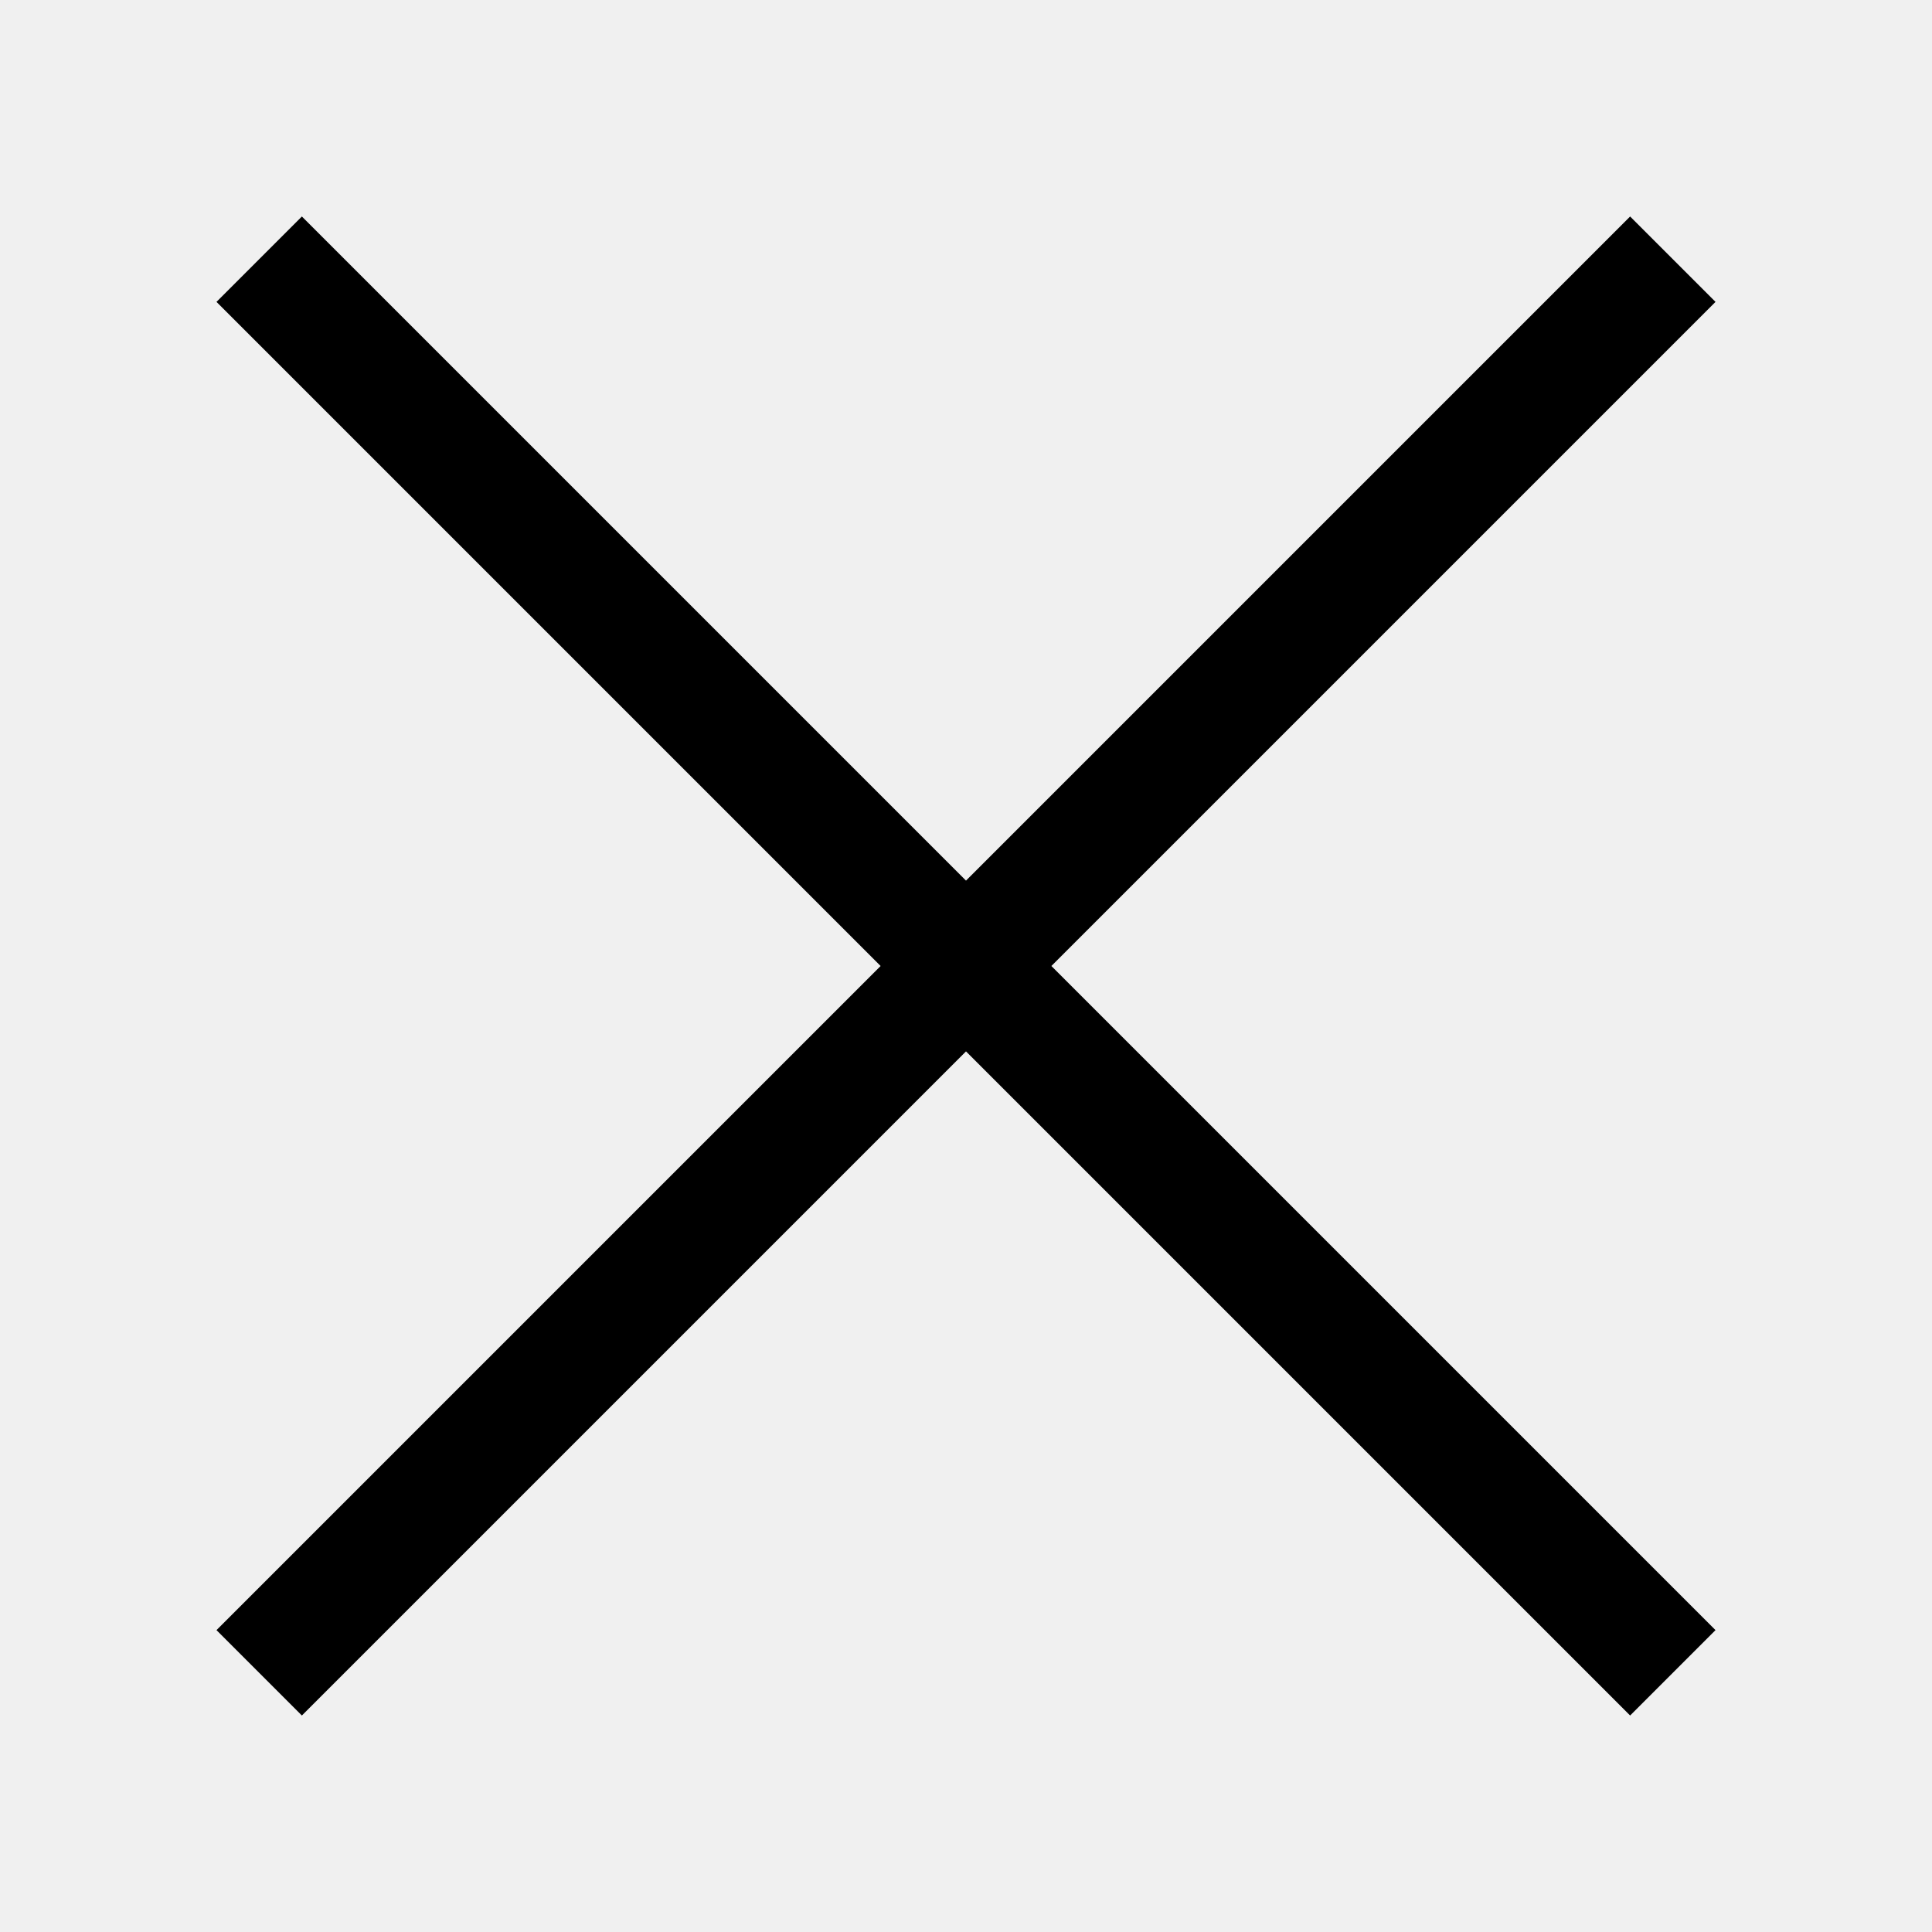
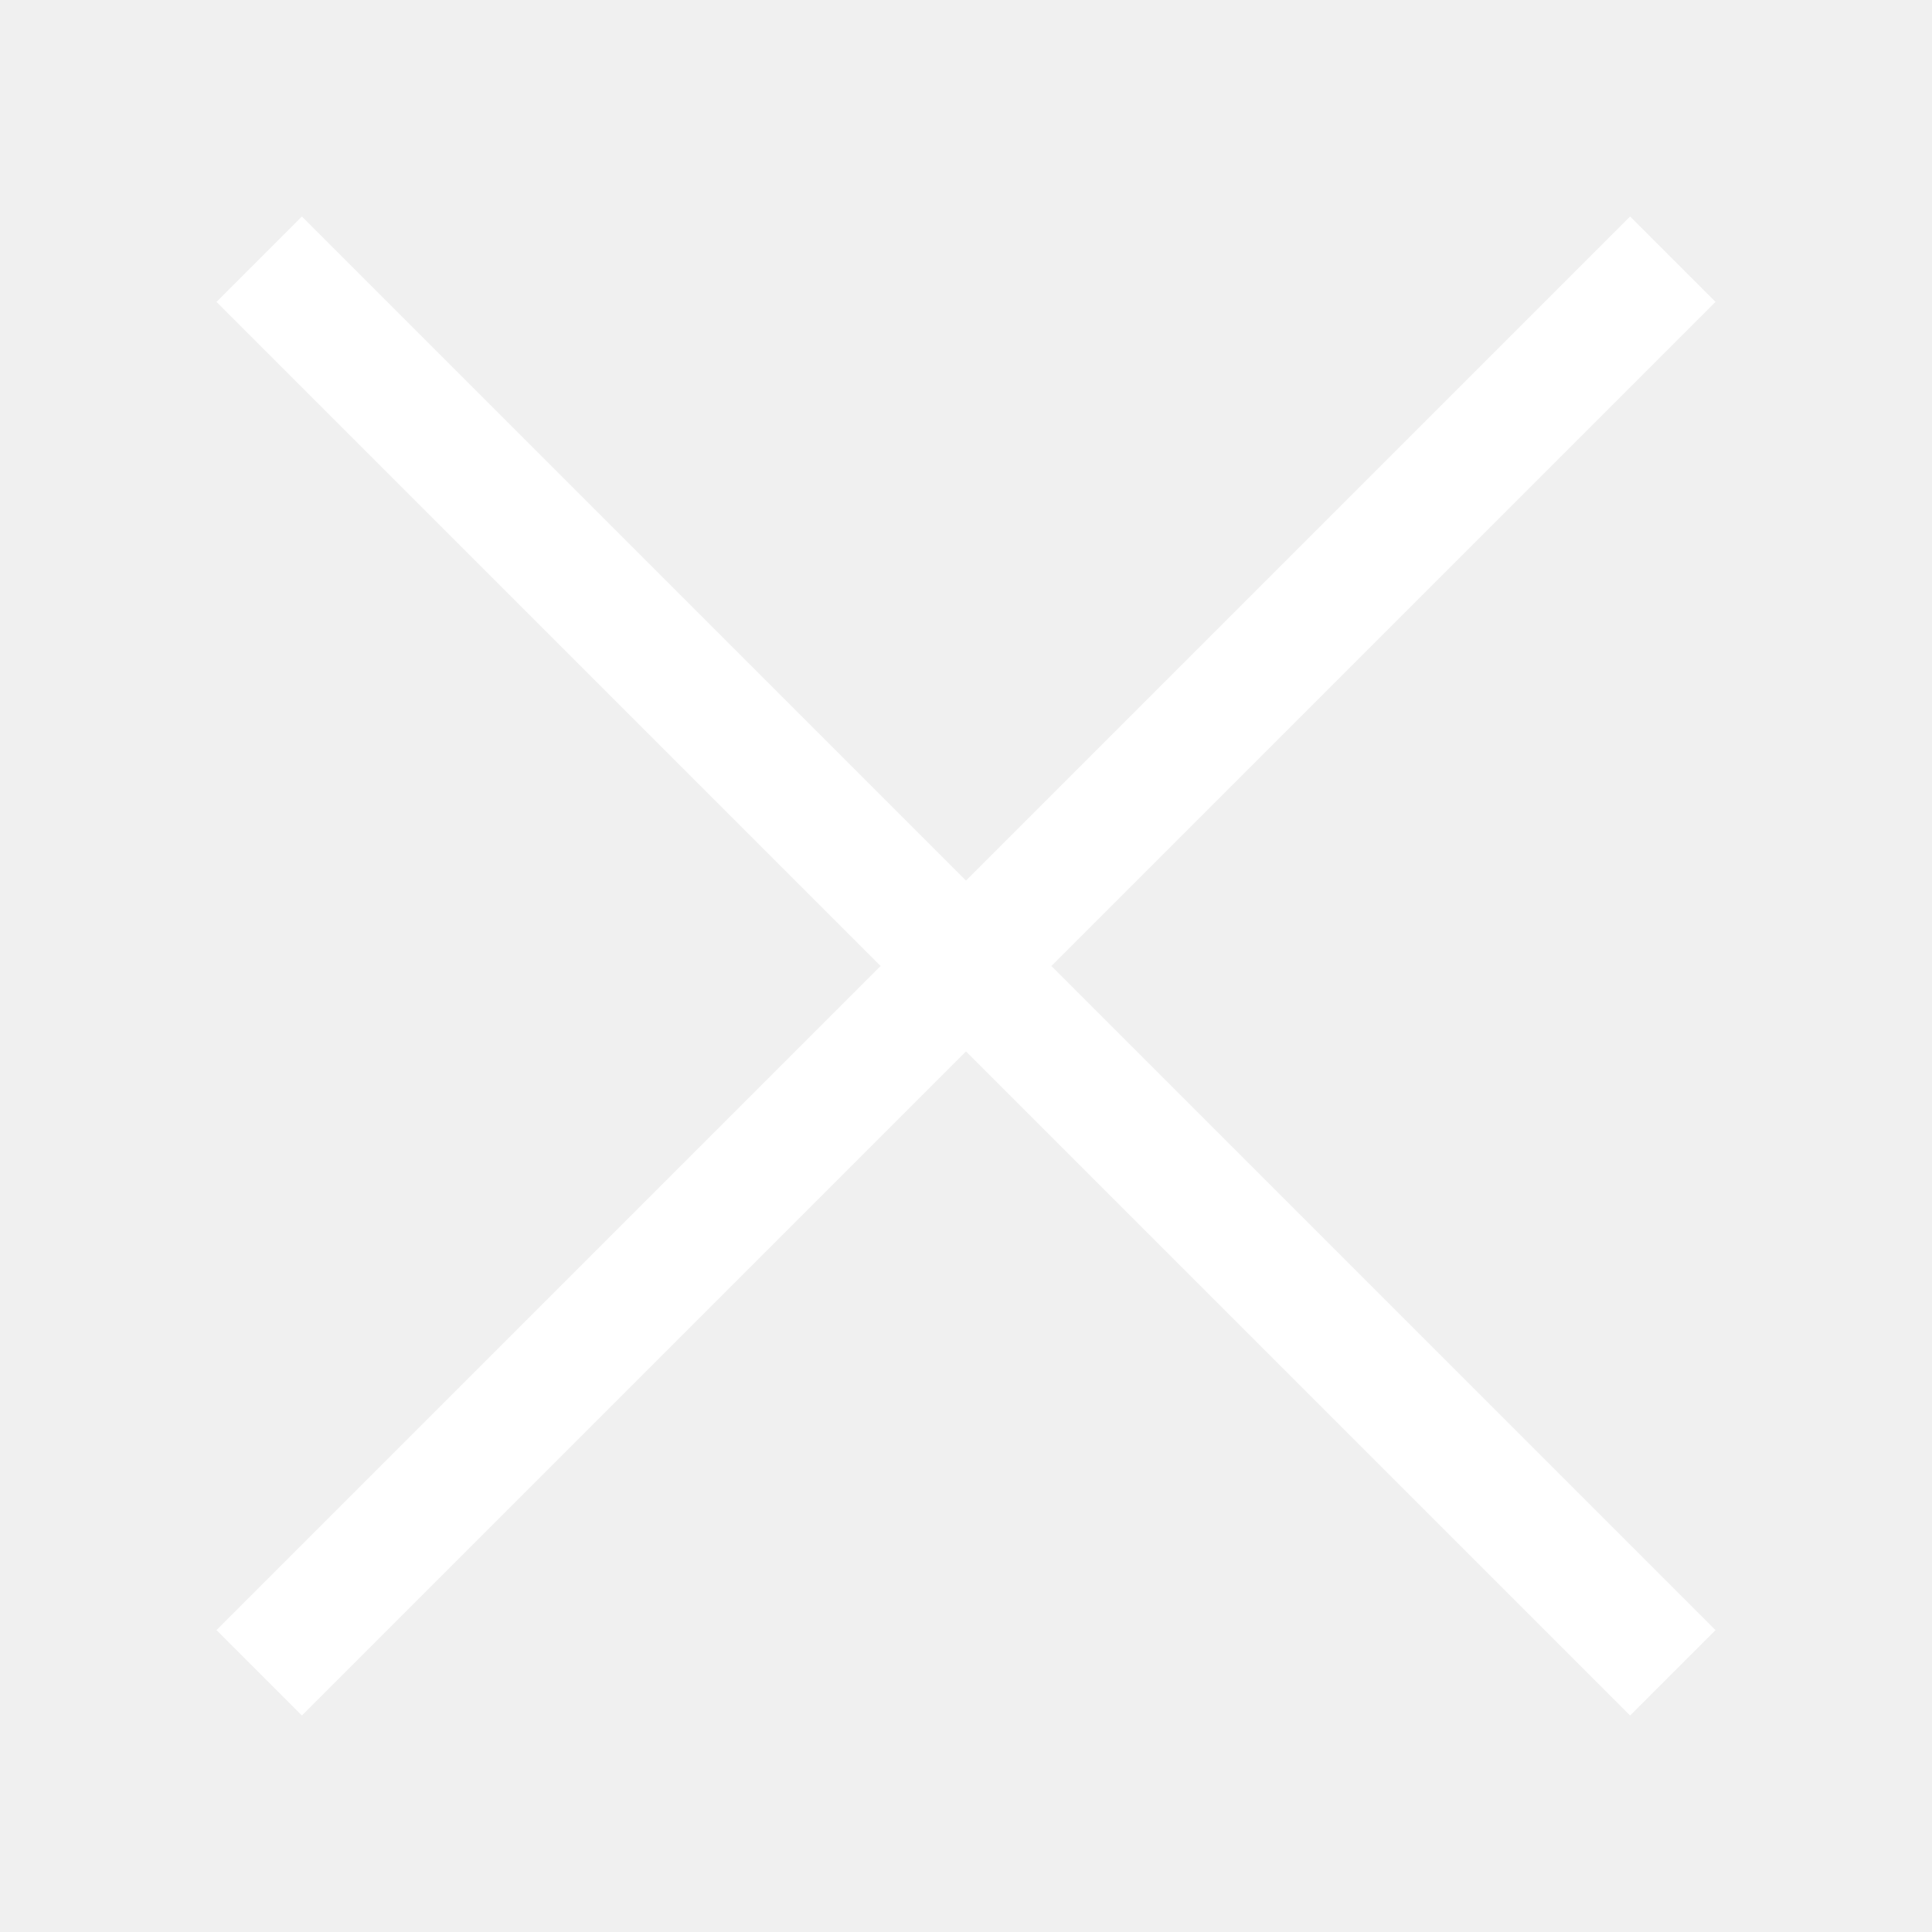
<svg xmlns="http://www.w3.org/2000/svg" id="root" version="1.1" viewBox="0 0 16 16">
-   <path fill="none" stroke="currentColor" stroke-linecap="square" d="M 2.5 2.5 L 13.5 13.5 M 2.5 13.5 L 13.5 2.5" />
+   <path fill="none" stroke="white" stroke-linecap="square" d="M 2.5 2.5 L 13.5 13.5 M 2.5 13.5 L 13.5 2.5" />
</svg>
